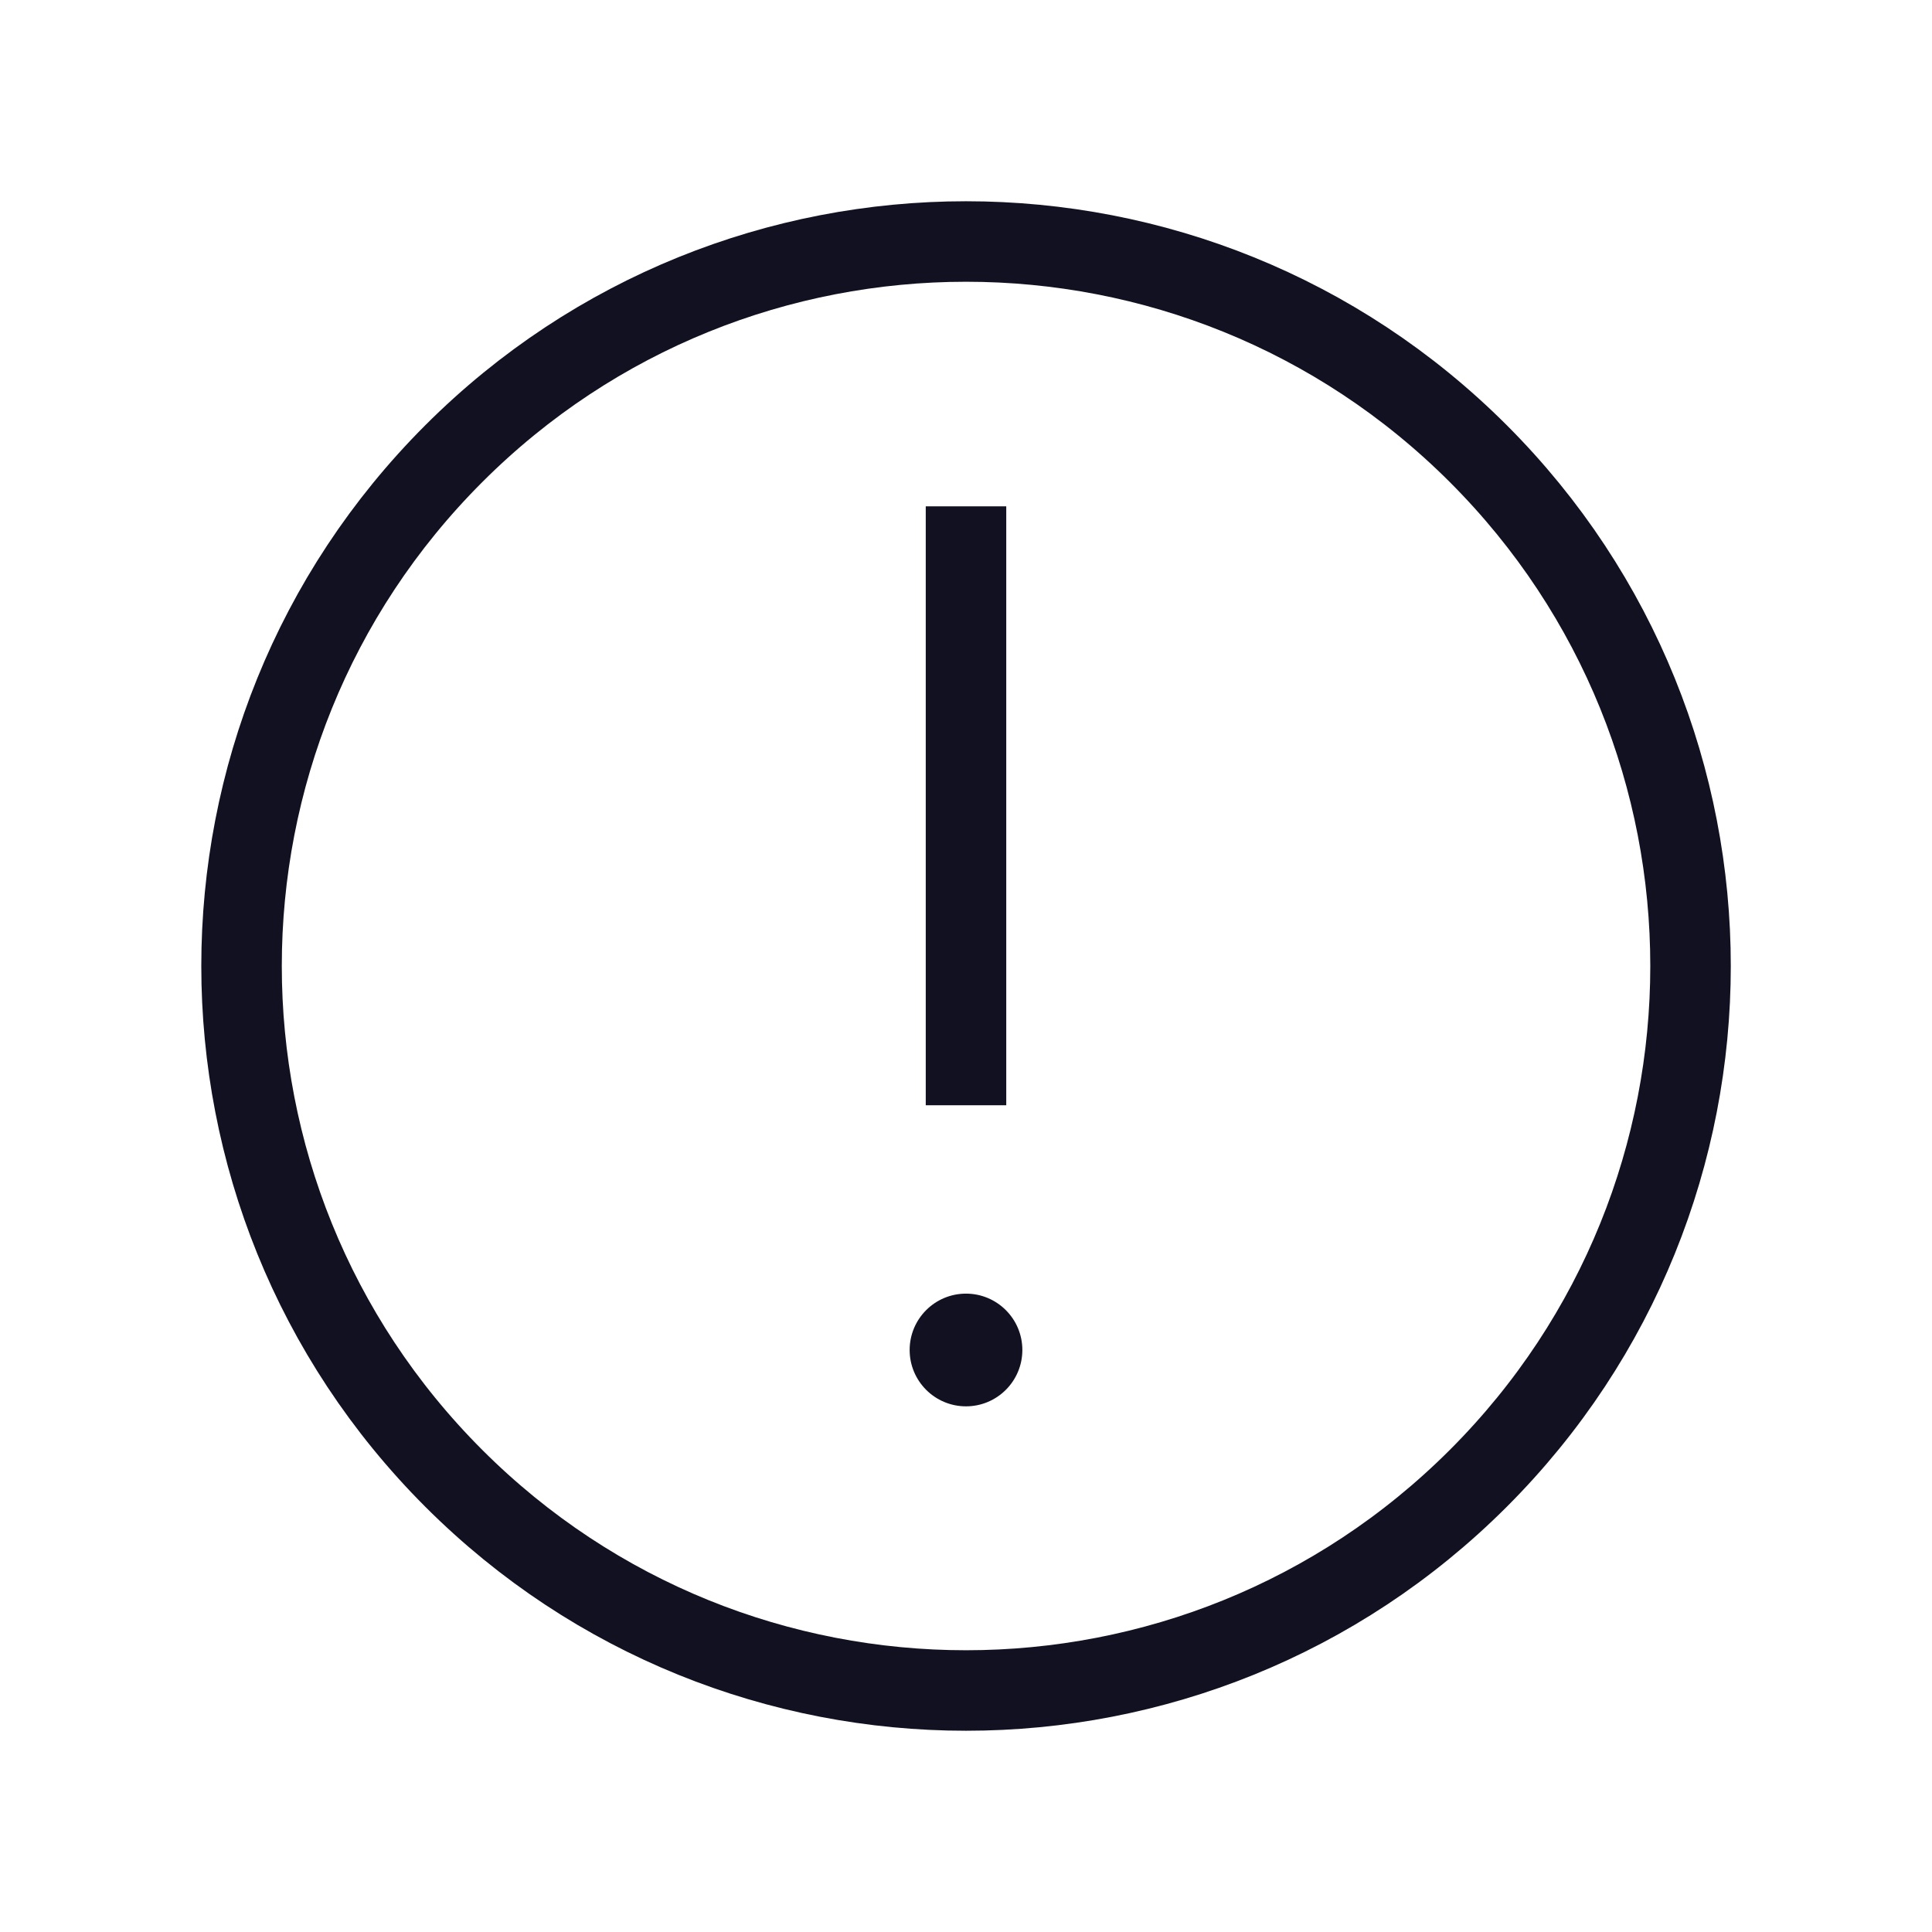
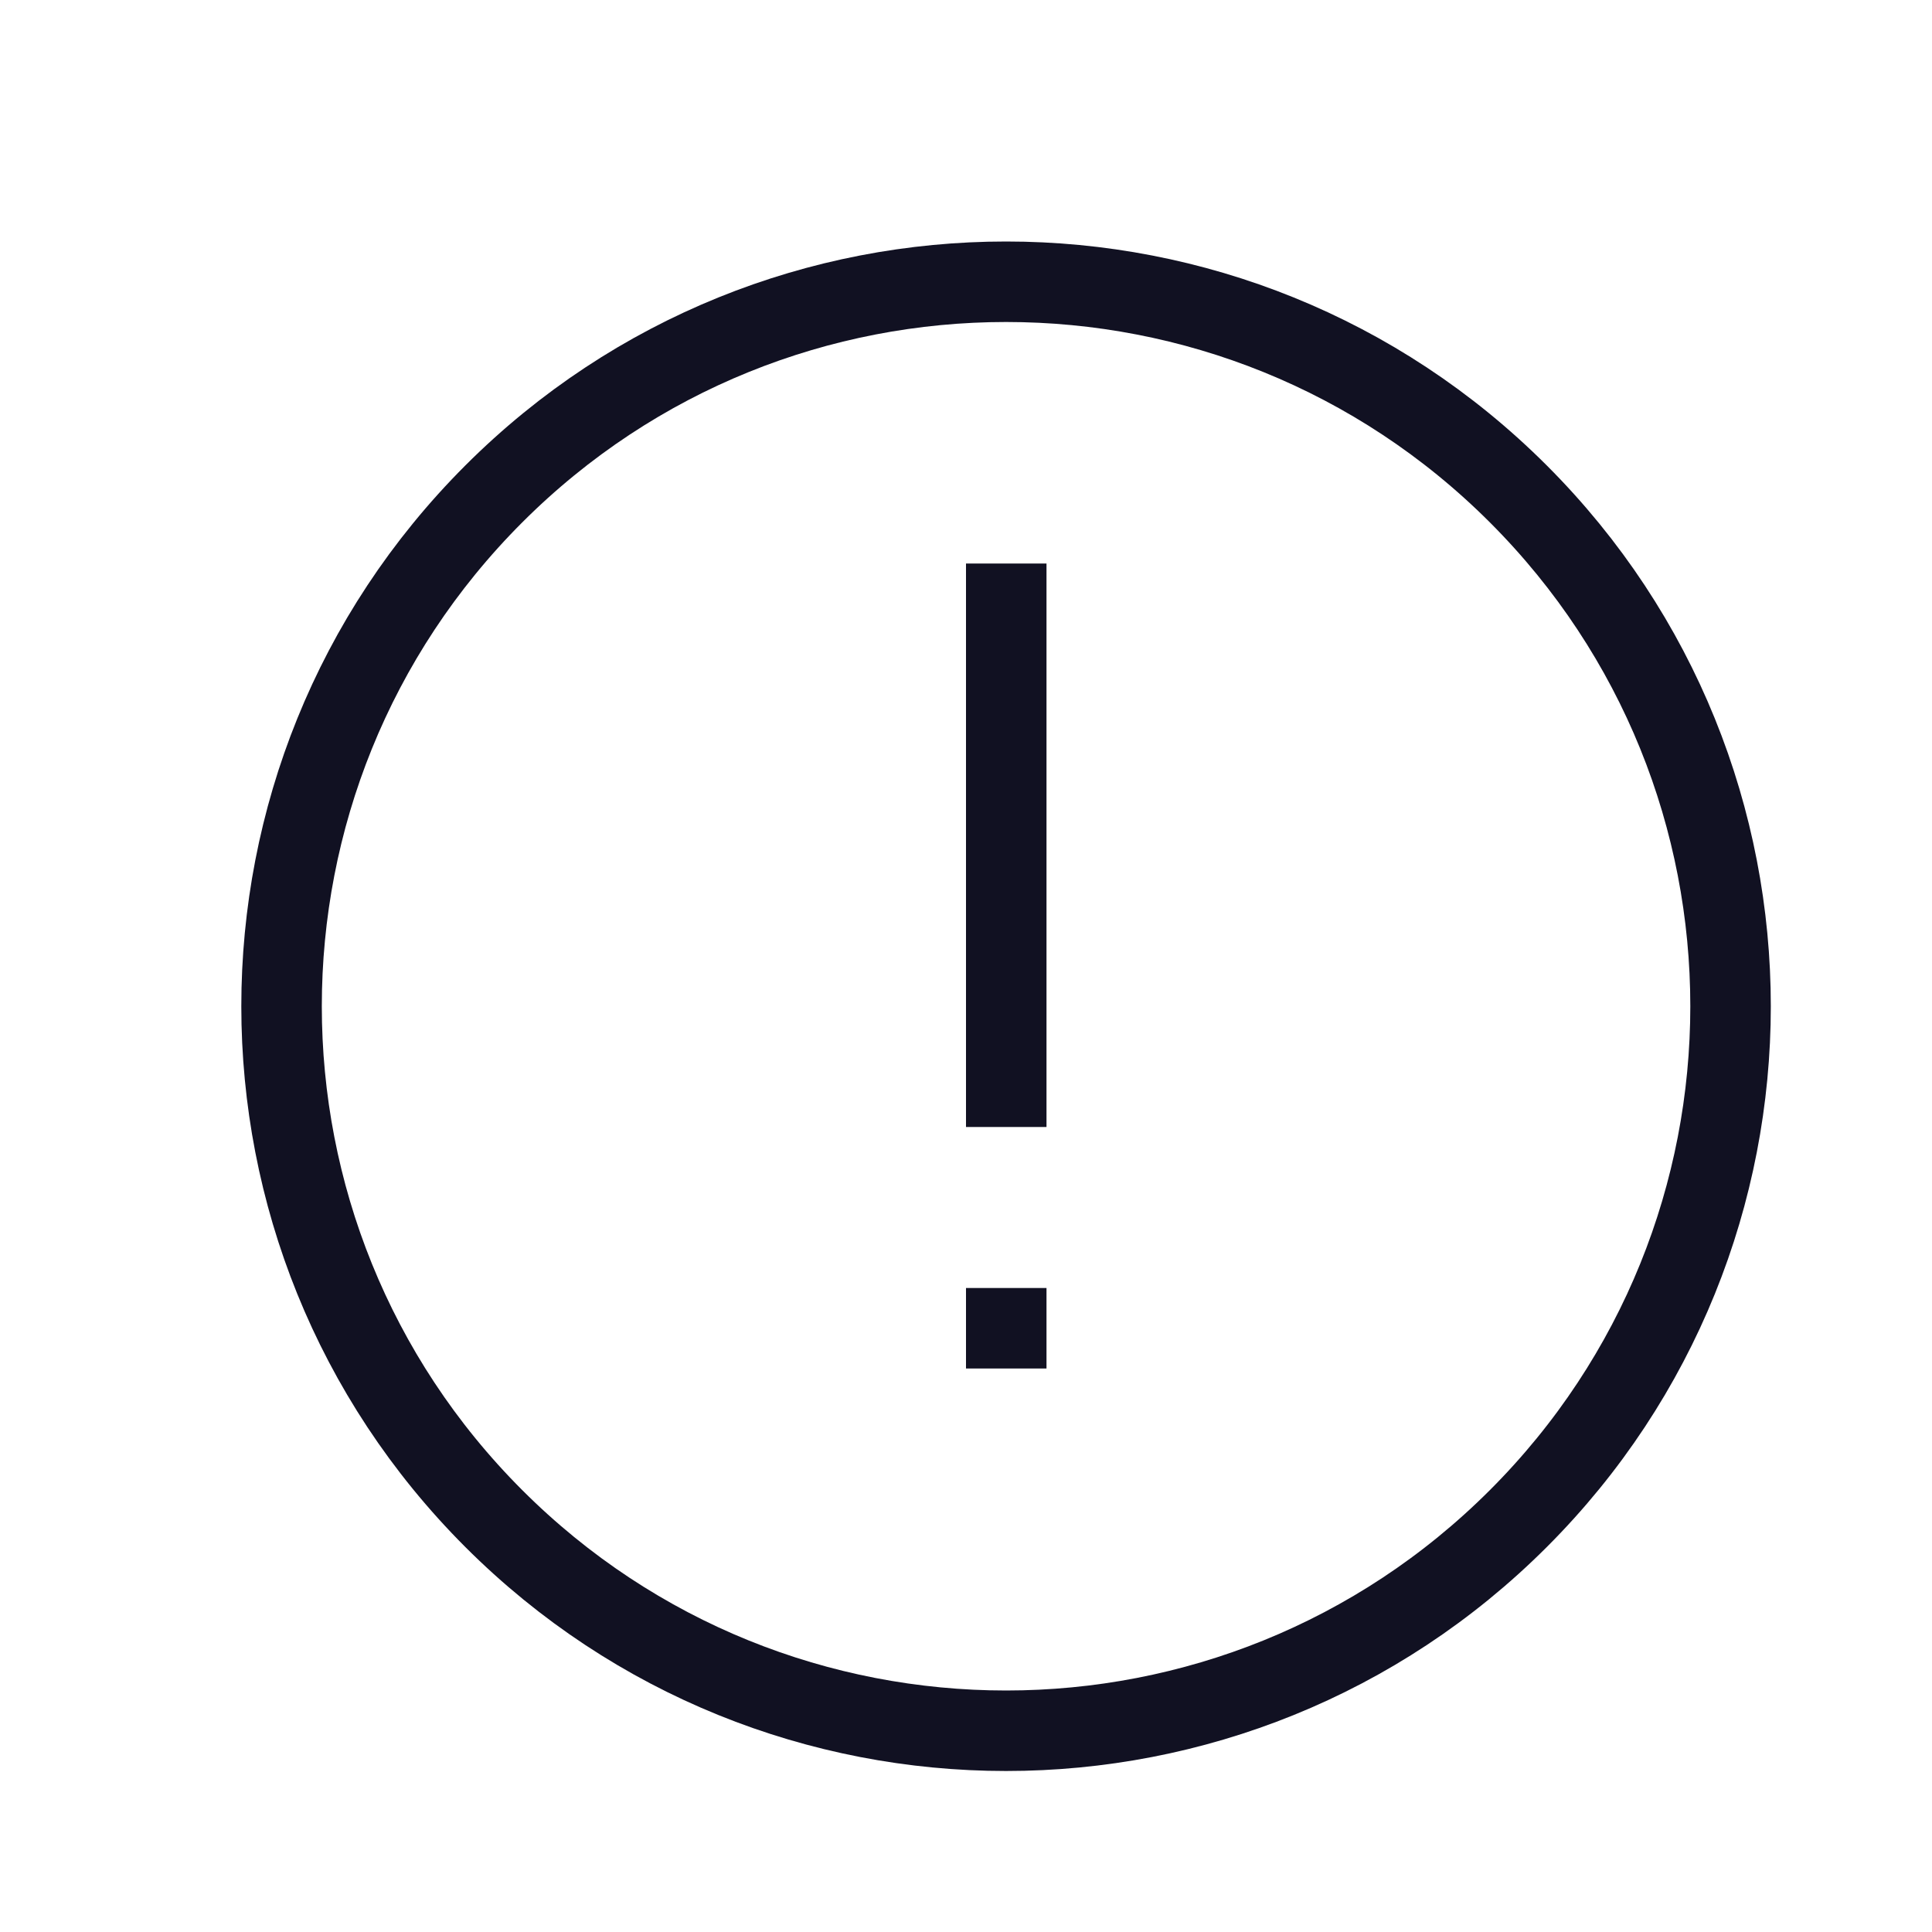
<svg xmlns="http://www.w3.org/2000/svg" id="Layer_1" data-name="Layer 1" viewBox="0 0 24 24">
-   <circle cx="12" cy="12" r="9" transform="translate(-4.97 12) rotate(-45)" style="fill:none;stroke:#112;stroke-linecap:square;stroke-linejoin:round" />
-   <circle cx="12" cy="16.77" r="0.7" style="fill:#112" />
-   <line x1="12" y1="13.23" x2="12" y2="6.79" style="fill:none;stroke:#112;stroke-linecap:square;stroke-linejoin:round" />
+   <circle cx="12.5" cy="12.5" r="9" transform="translate(-5.18 12.5) rotate(-45)" style="fill:none;stroke:#112;stroke-linecap:square;stroke-linejoin:round" />
+   <line x1="12.5" y1="13.5" x2="12.5" y2="7.5" style="fill:none;stroke:#112;stroke-linecap:square;stroke-linejoin:round" />
+   <rect x="12" y="16" width="1" height="1" style="fill:#112" />
</svg>
